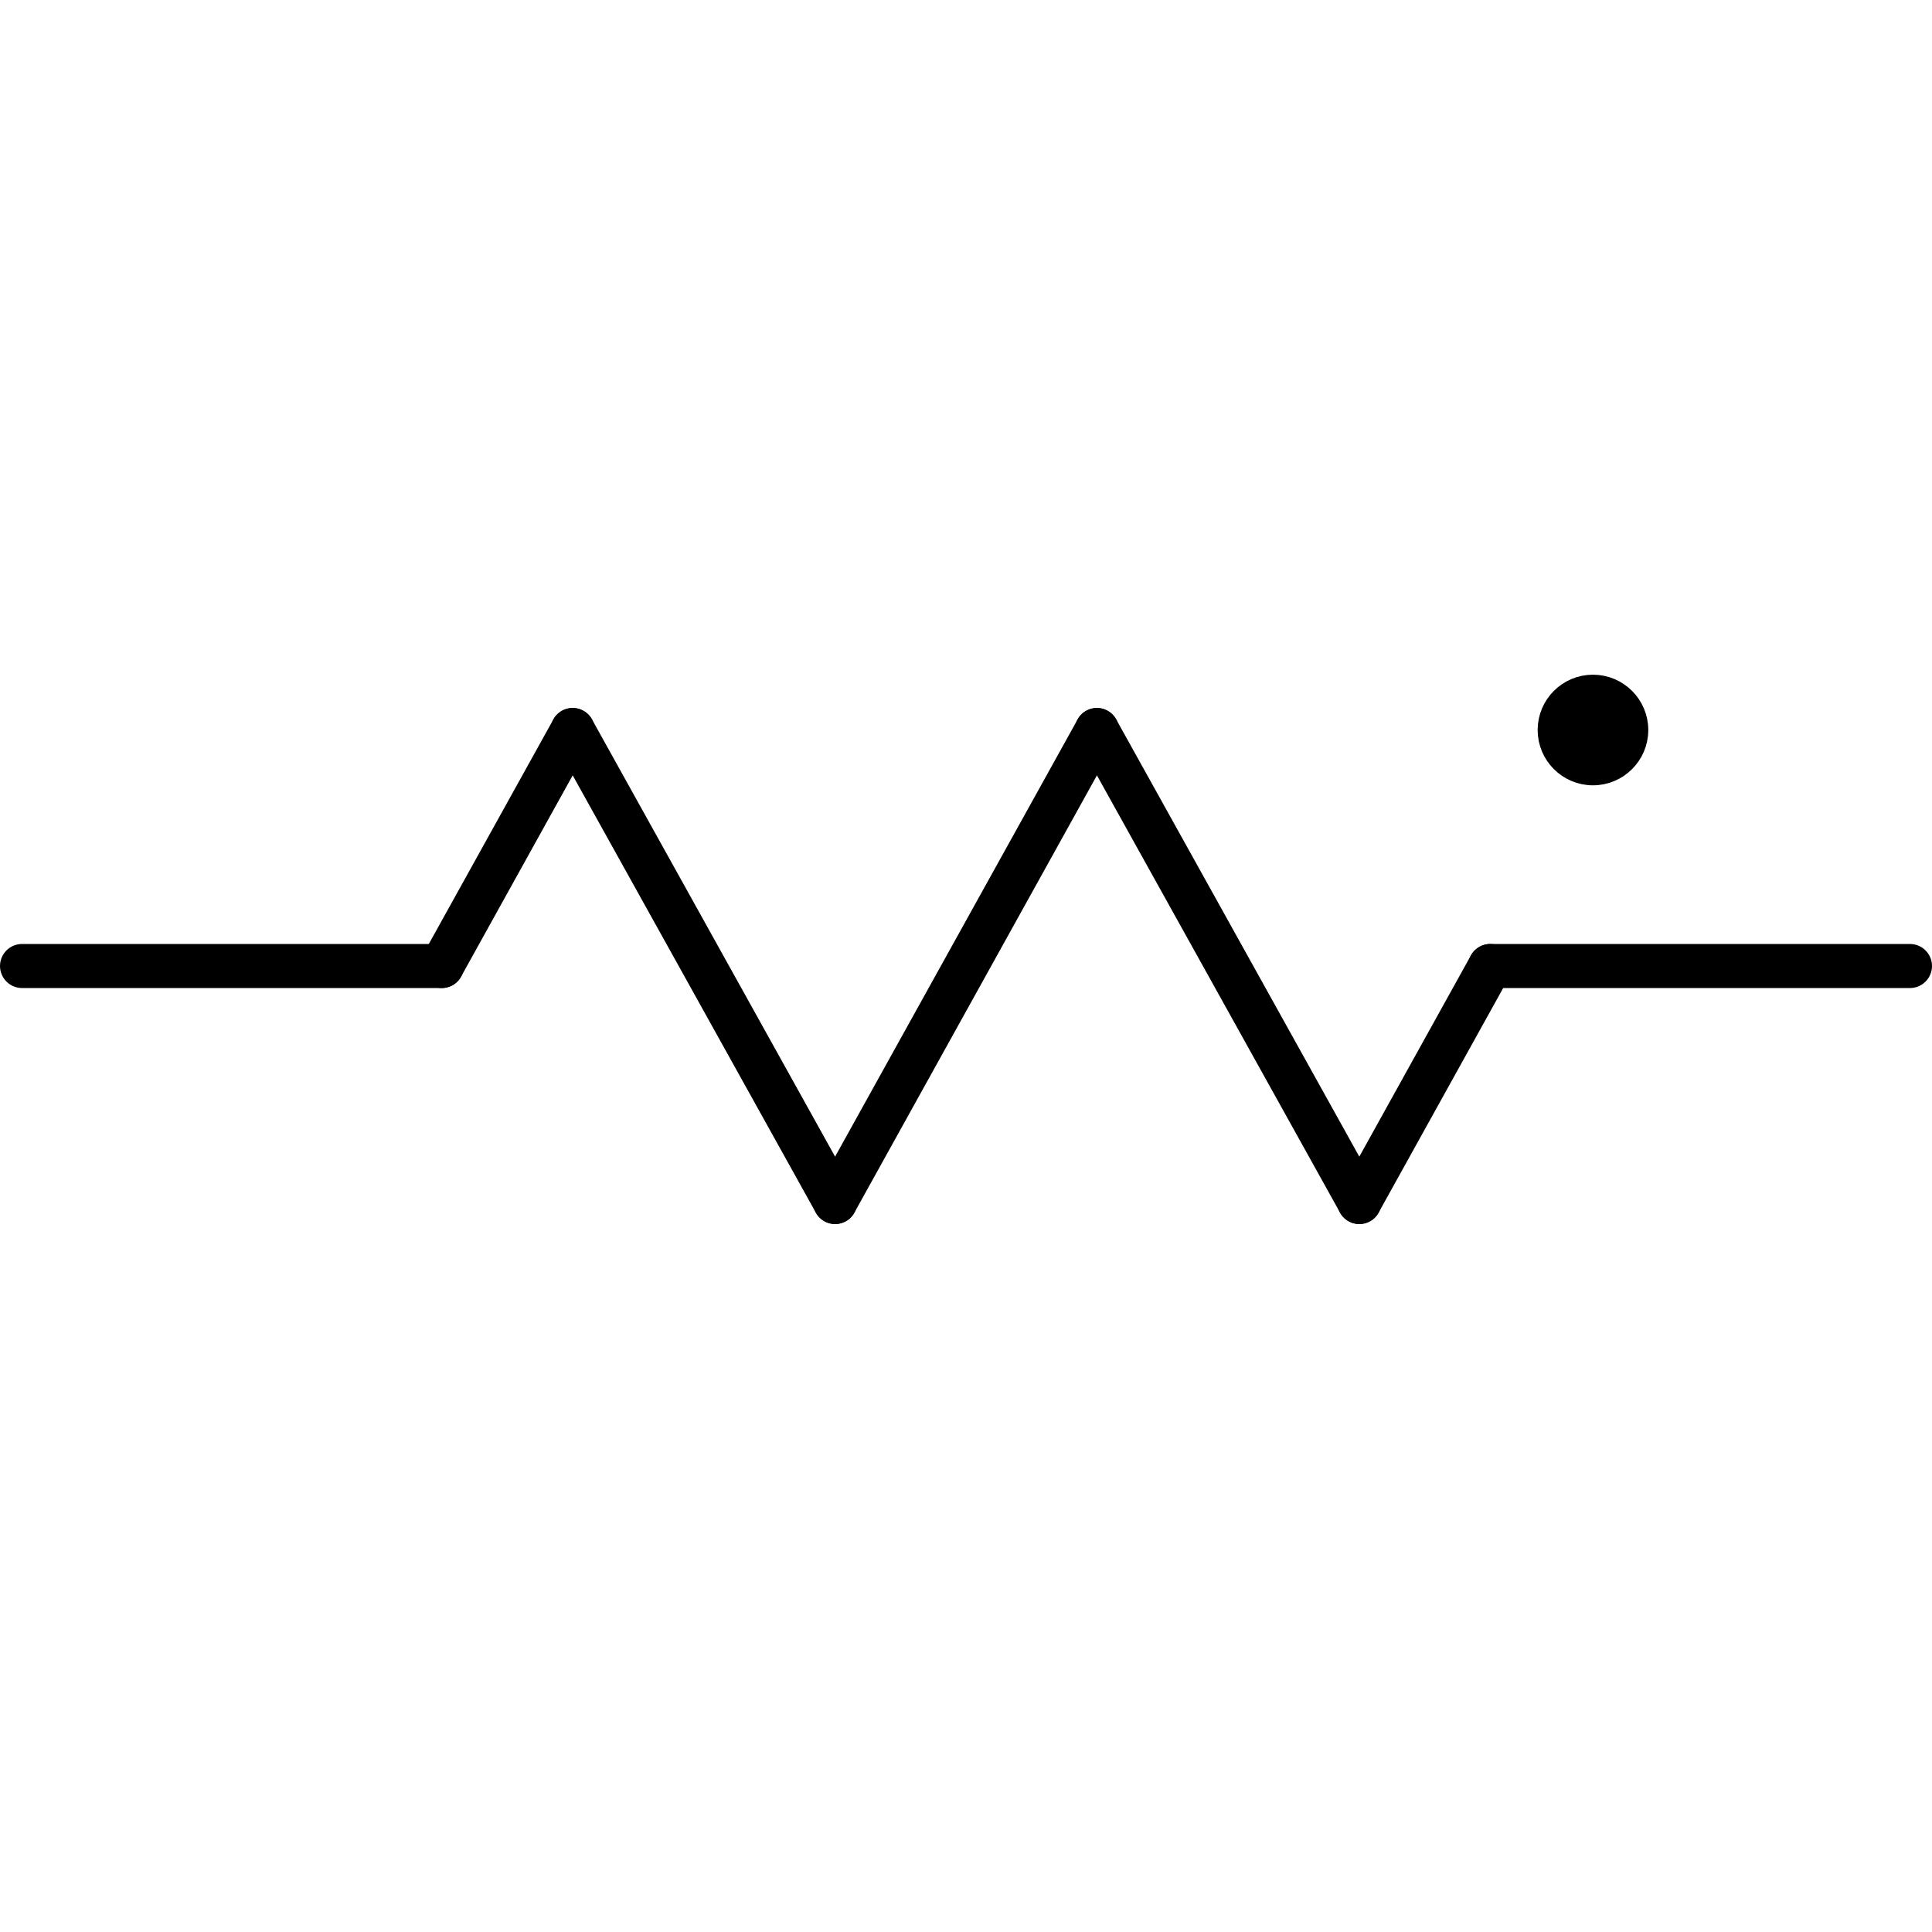
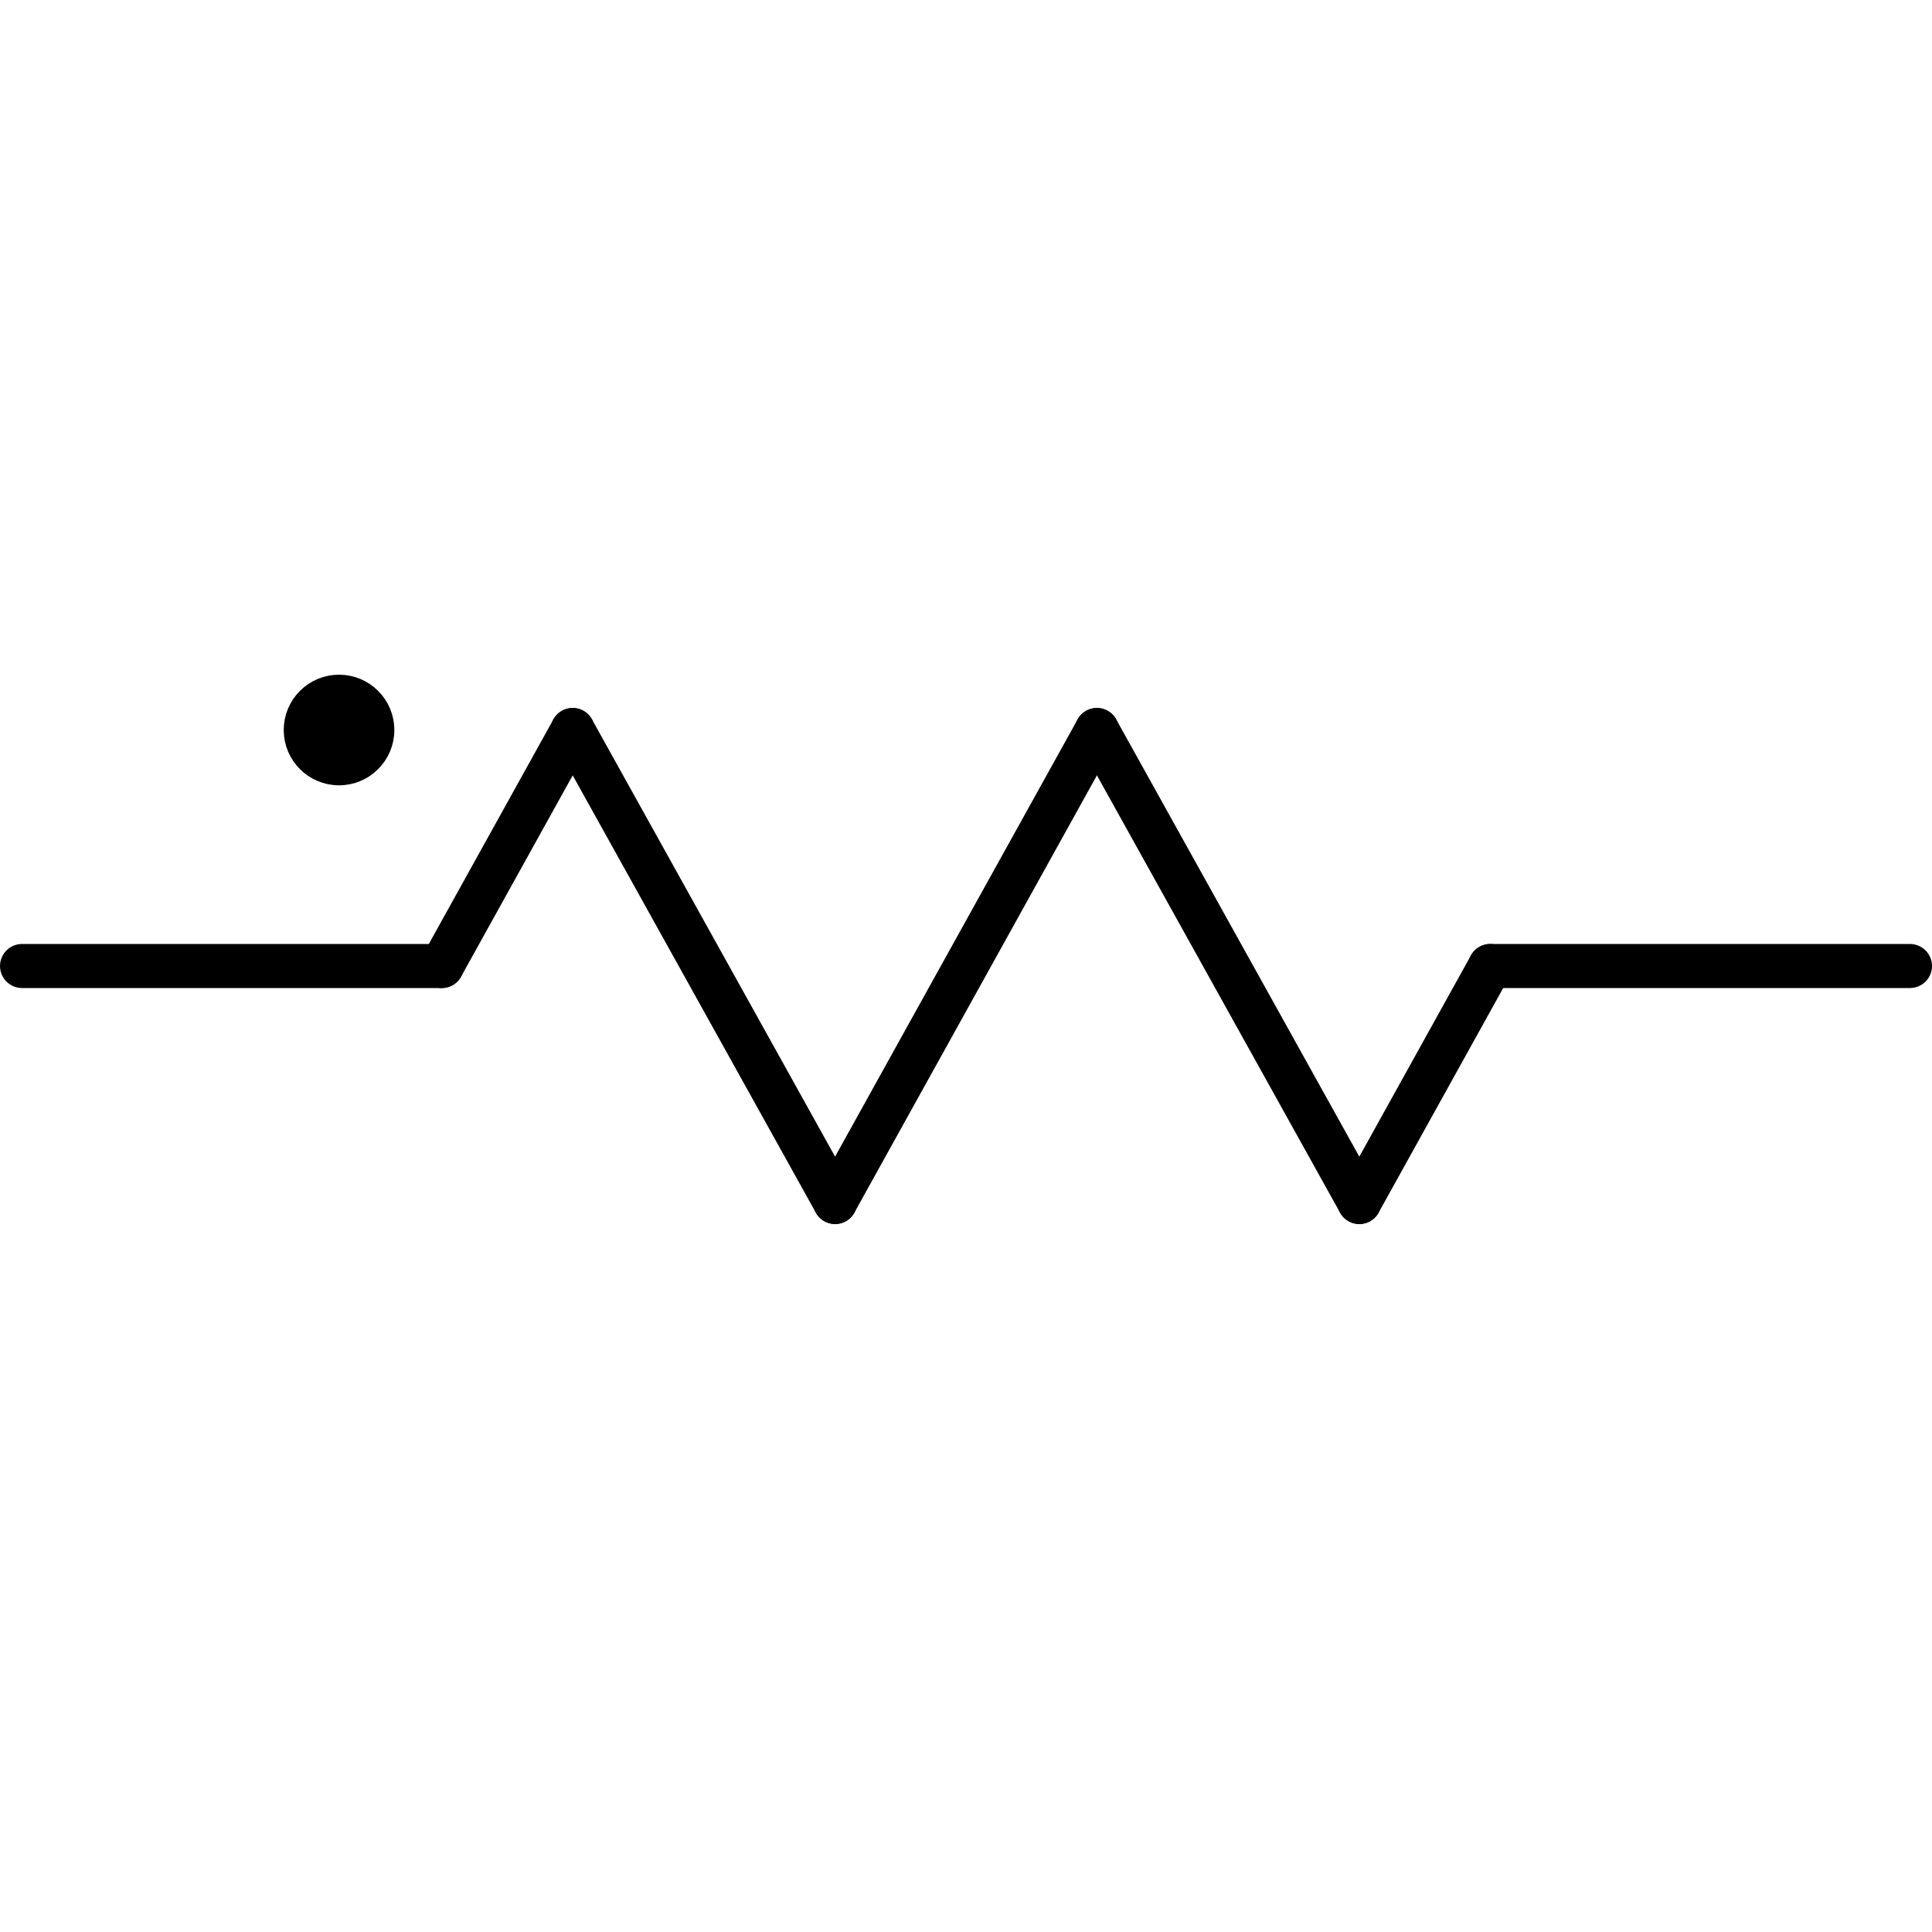
<svg xmlns="http://www.w3.org/2000/svg" version="1.1" id="svg434" xml:space="preserve" width="64" height="64" viewBox="0 0 87.324 85.333">
  <defs id="defs438">
    <clipPath clipPathUnits="userSpaceOnUse" id="clipPath450">
      <path d="M 0,64 H 65.493 V 0 H 0 Z" id="path448" />
    </clipPath>
  </defs>
  <g id="g442" transform="matrix(1.333333,0,0,-1.333333,0,85.33333)">
-     <g id="g444">
+     <g id="g444" transform="rotate(-180,32.74665,32)">
      <g id="g446" clip-path="url(#clipPath450)">
        <g id="g452" transform="translate(50.5173,32)">
          <path d="M 0,0 H 14.229" style="fill:none;stroke:#000000;stroke-width:1.493;stroke-linecap:round;stroke-linejoin:round;stroke-miterlimit:22.926;stroke-dasharray:none;stroke-opacity:1" id="path454" />
        </g>
        <g id="g456" transform="translate(14.976,32)">
          <path d="M 0,0 H -14.229" style="fill:none;stroke:#000000;stroke-width:1.493;stroke-linecap:round;stroke-linejoin:round;stroke-miterlimit:22.926;stroke-dasharray:none;stroke-opacity:1" id="path458" />
        </g>
      </g>
    </g>
-     <g id="g460" transform="translate(14.976,32)">
+     <g id="g460" transform="rotate(-180,25.25865,16)">
      <path d="M 0,0 4.437,8" style="fill:none;stroke:#000000;stroke-width:1.493;stroke-linecap:round;stroke-linejoin:round;stroke-miterlimit:22.926;stroke-dasharray:none;stroke-opacity:1" id="path462" />
    </g>
-     <g id="g464" transform="translate(19.4133,40)">
+     <g id="g464" transform="rotate(-180,23.04,12)">
      <path d="M 0,0 8.896,-16" style="fill:none;stroke:#000000;stroke-width:1.493;stroke-linecap:round;stroke-linejoin:round;stroke-miterlimit:22.926;stroke-dasharray:none;stroke-opacity:1" id="path466" />
    </g>
-     <g id="g468" transform="translate(28.3093,24)">
+     <g id="g468" transform="rotate(-180,18.592,20)">
      <path d="M 0,0 8.875,16" style="fill:none;stroke:#000000;stroke-width:1.493;stroke-linecap:round;stroke-linejoin:round;stroke-miterlimit:22.926;stroke-dasharray:none;stroke-opacity:1" id="path470" />
    </g>
-     <g id="g472" transform="translate(37.184,40)">
+     <g id="g472" transform="rotate(-180,14.15465,12)">
      <path d="M 0,0 8.896,-16" style="fill:none;stroke:#000000;stroke-width:1.493;stroke-linecap:round;stroke-linejoin:round;stroke-miterlimit:22.926;stroke-dasharray:none;stroke-opacity:1" id="path474" />
    </g>
-     <g id="g476" transform="translate(46.08,24)">
+     <g id="g476" transform="rotate(-180,9.70665,20)">
      <path d="M 0,0 4.437,8" style="fill:none;stroke:#000000;stroke-width:1.493;stroke-linecap:round;stroke-linejoin:round;stroke-miterlimit:22.926;stroke-dasharray:none;stroke-opacity:1" id="path478" />
    </g>
  </g>
-   <circle cx="72" cy="32" r="2" stroke="black" stroke-width="1" fill="black" />
+   <circle cx="-15.324" cy="32" r="2" stroke="#000000" stroke-width="1" fill="#000000" id="circle24" transform="scale(-1,1)" />
</svg>
